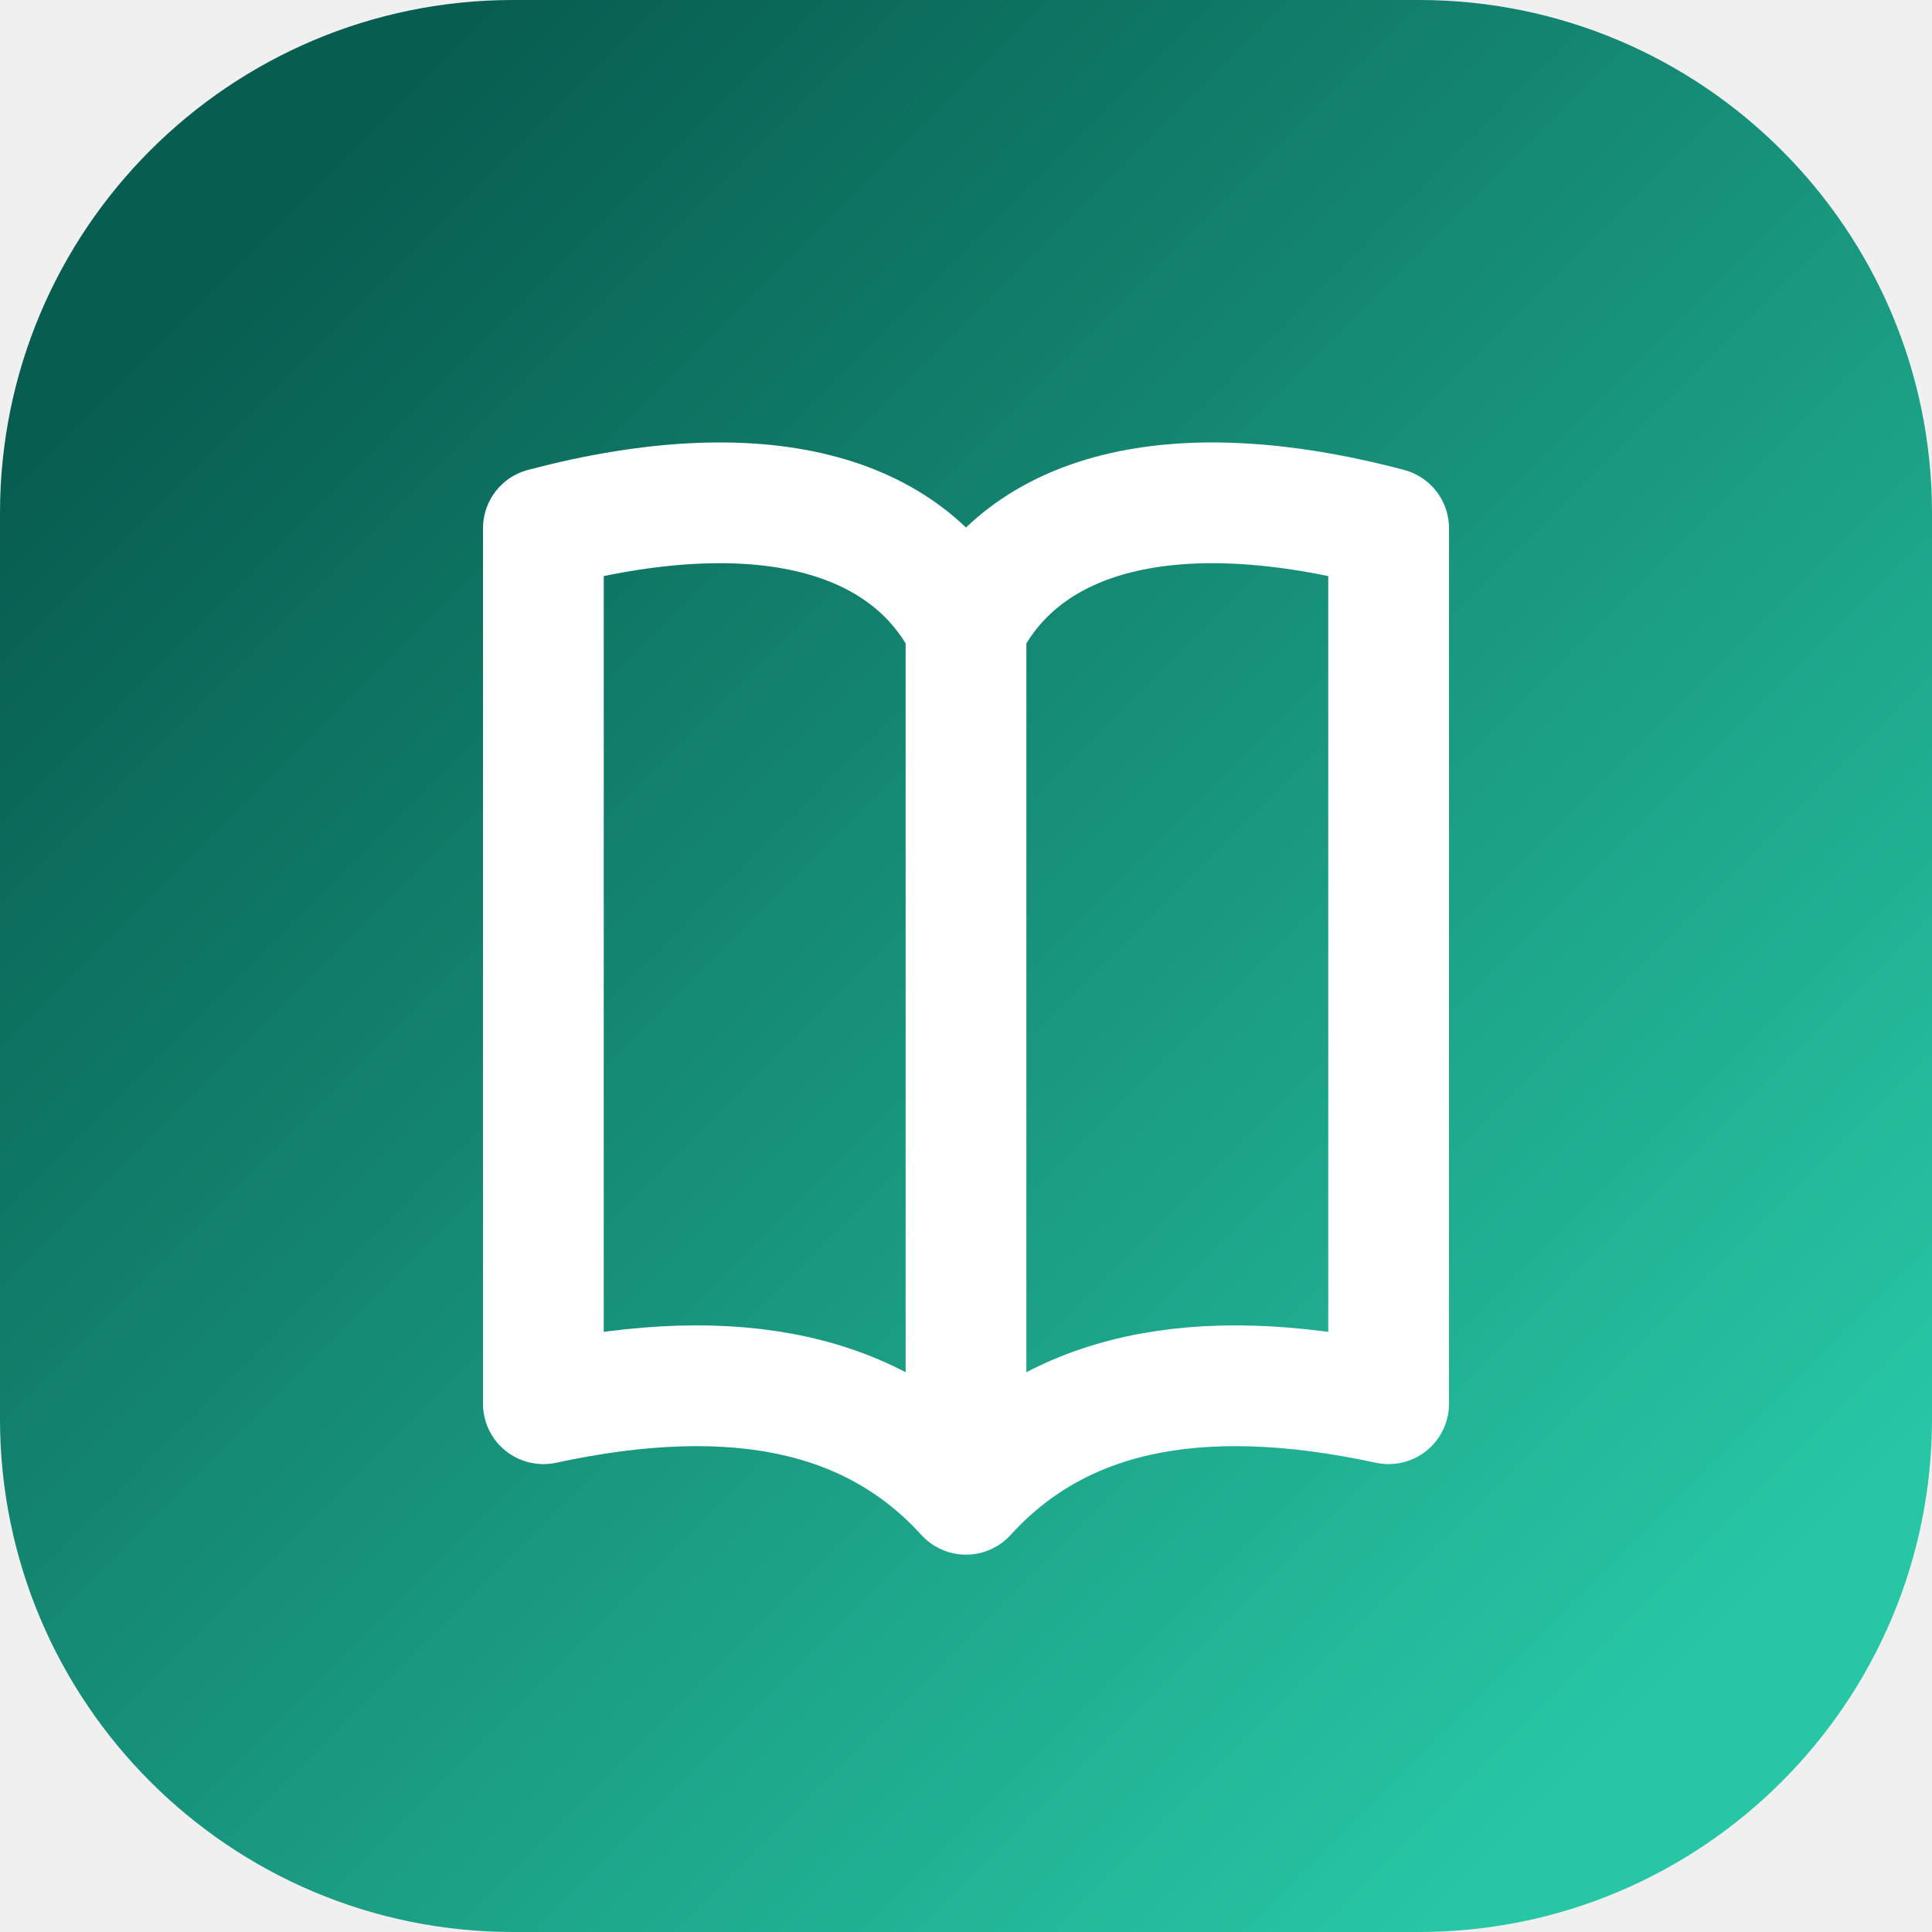
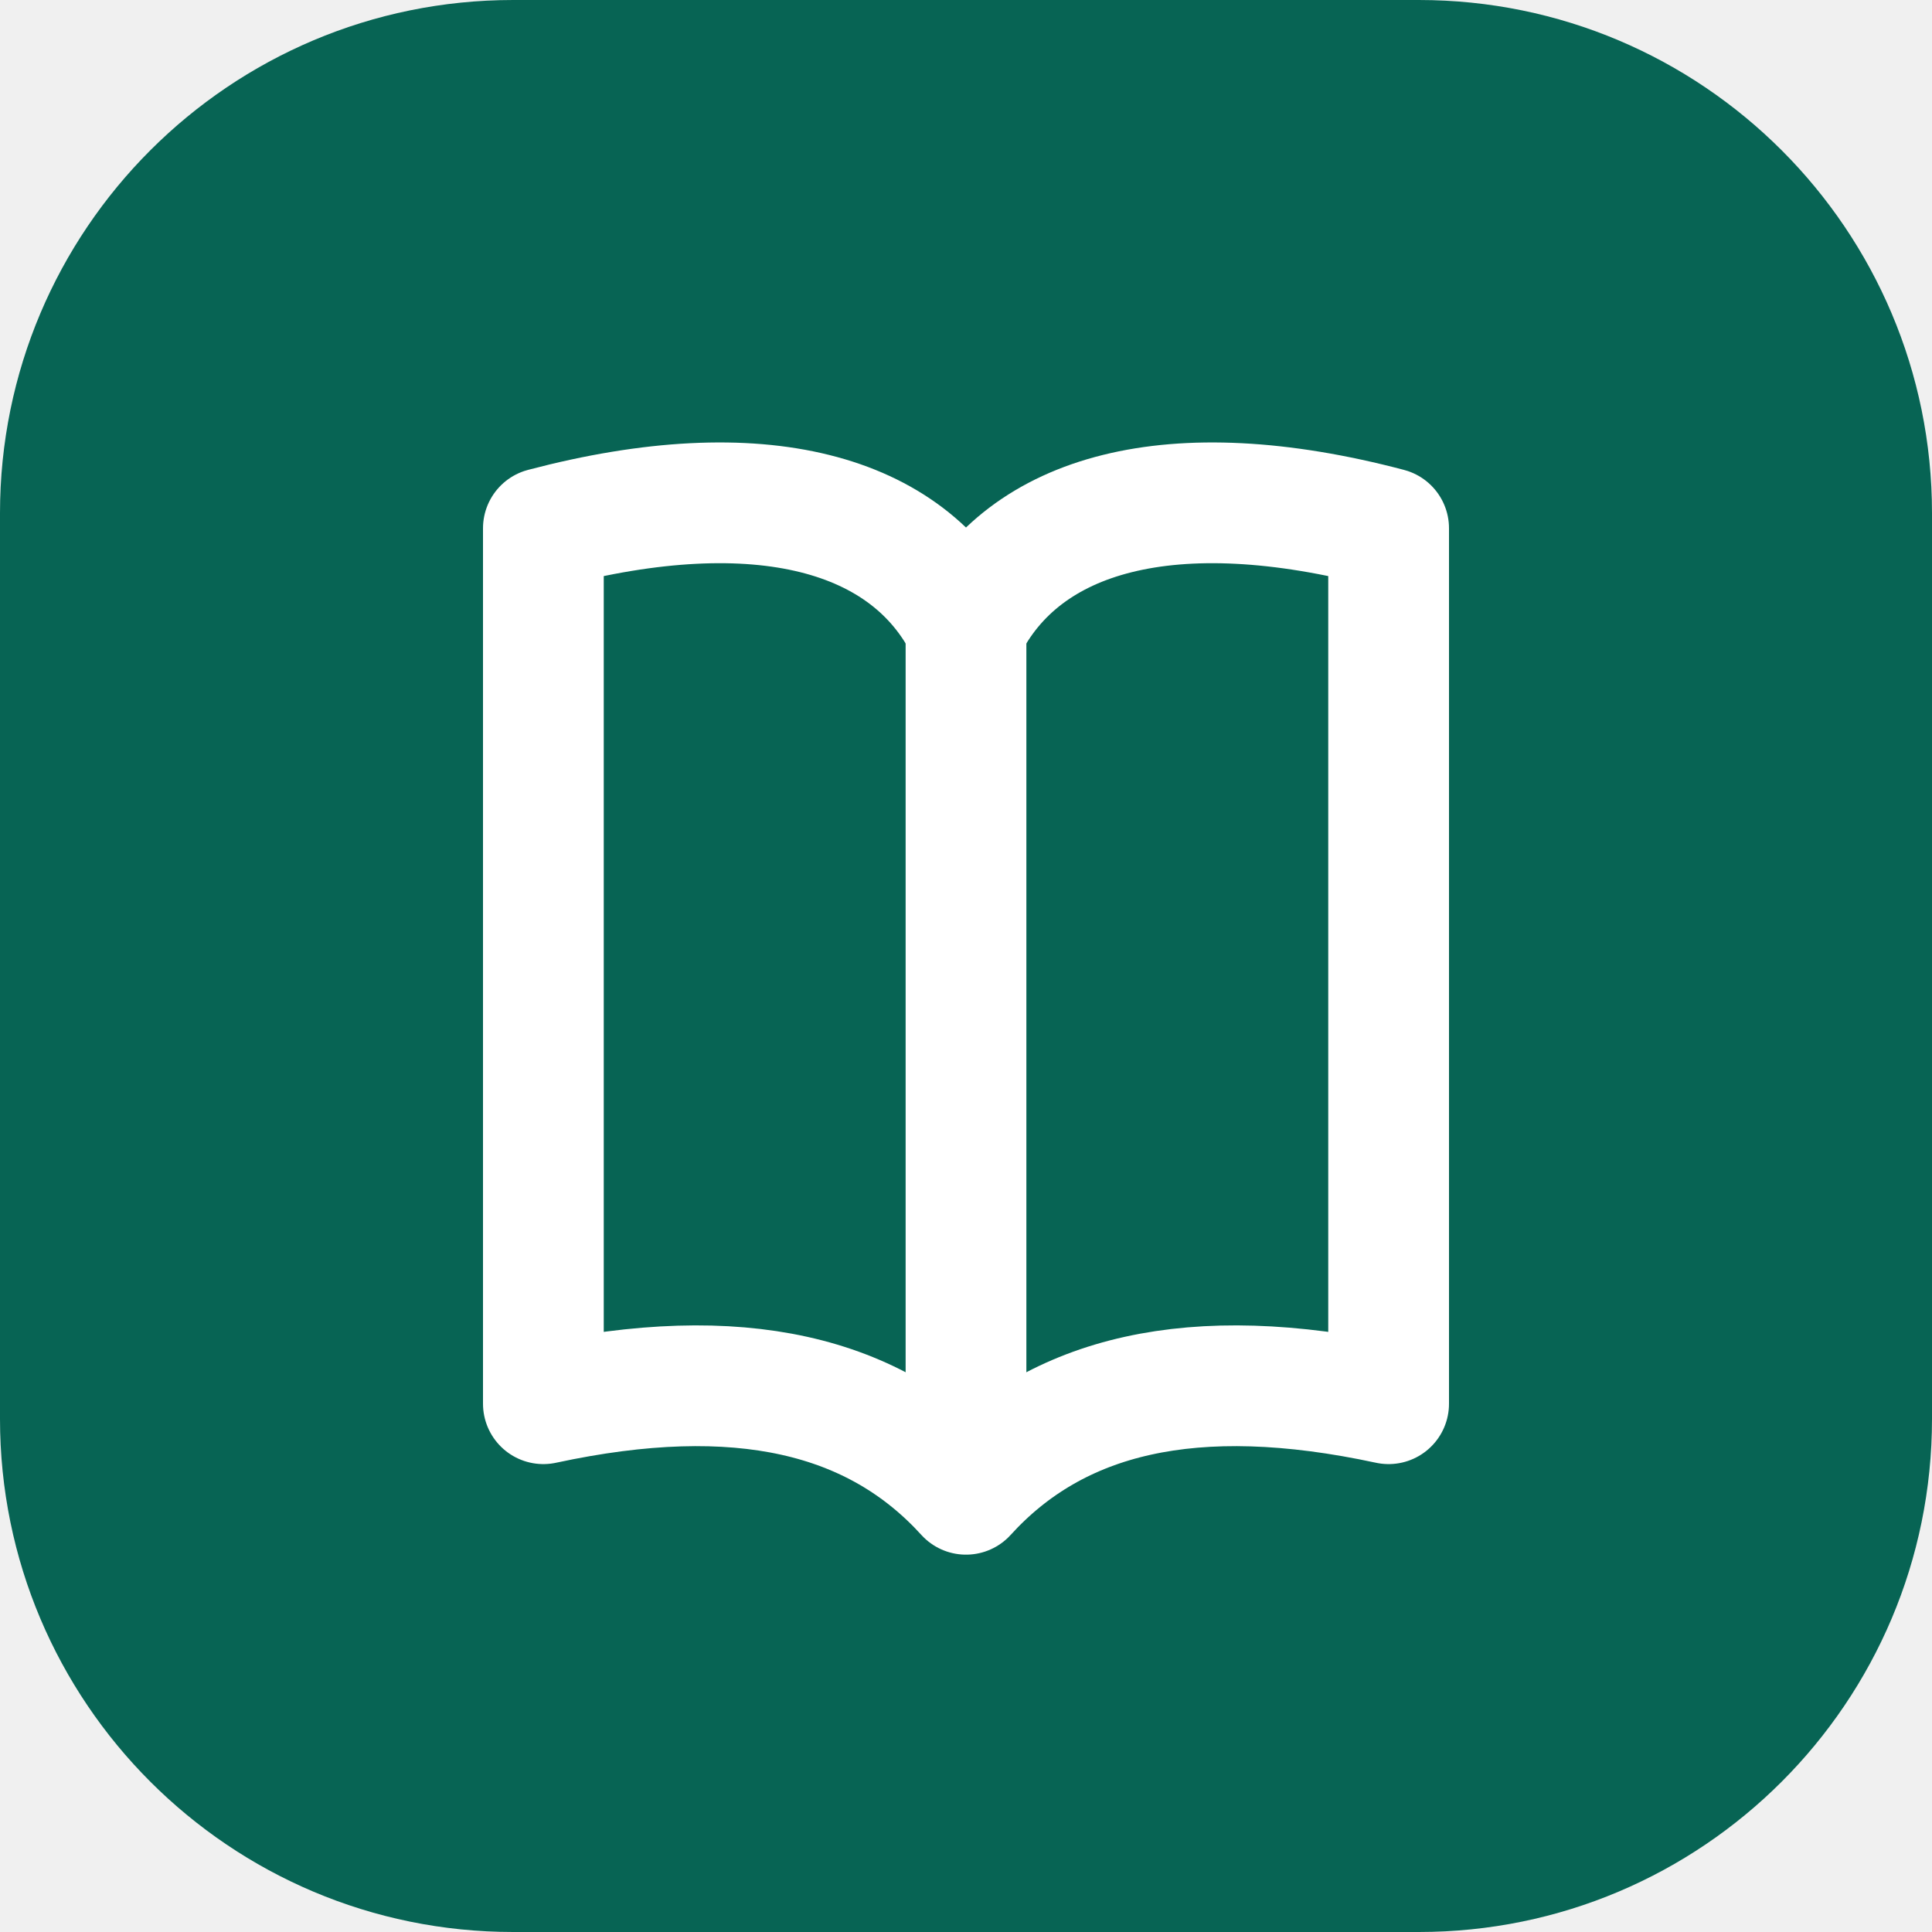
<svg xmlns="http://www.w3.org/2000/svg" viewBox="0 0 64 64">
-   <defs>
-     <linearGradient id="g" x1="8" y1="8" x2="56" y2="56" gradientUnits="userSpaceOnUse">
-       <stop stop-color="#075d50" />
-       <stop offset="1" stop-color="#27c7a5" />
-     </linearGradient>
-   </defs>
-   <rect width="64" height="64" rx="17" fill="url(#g)" />
-   <path d="M18 17.5c7.2-1.9 12.1-.5 14 3.3 1.9-3.8 6.8-5.2 14-3.3v29c-6.5-1.4-11-.3-14 3-3-3.3-7.5-4.4-14-3v-29Z" fill="none" stroke="#fff" stroke-width="4" stroke-linejoin="round" />
-   <path d="M32 21v28.5" stroke="#fff" stroke-width="4" />
+   <rect width="64" height="64" rx="17" fill="#076454" />
+   <path d="M18 17.5c7.2-1.9 12.1-.5 14 3.3 1.9-3.8 6.8-5.2 14-3.3v29c-6.5-1.4-11-.3-14 3-3-3.3-7.5-4.4-14-3v-29Z" fill="none" stroke="#ffffff" stroke-width="4" stroke-linejoin="round" />
+   <path d="M32 21v28.5" stroke="#ffffff" stroke-width="4" />
</svg>
